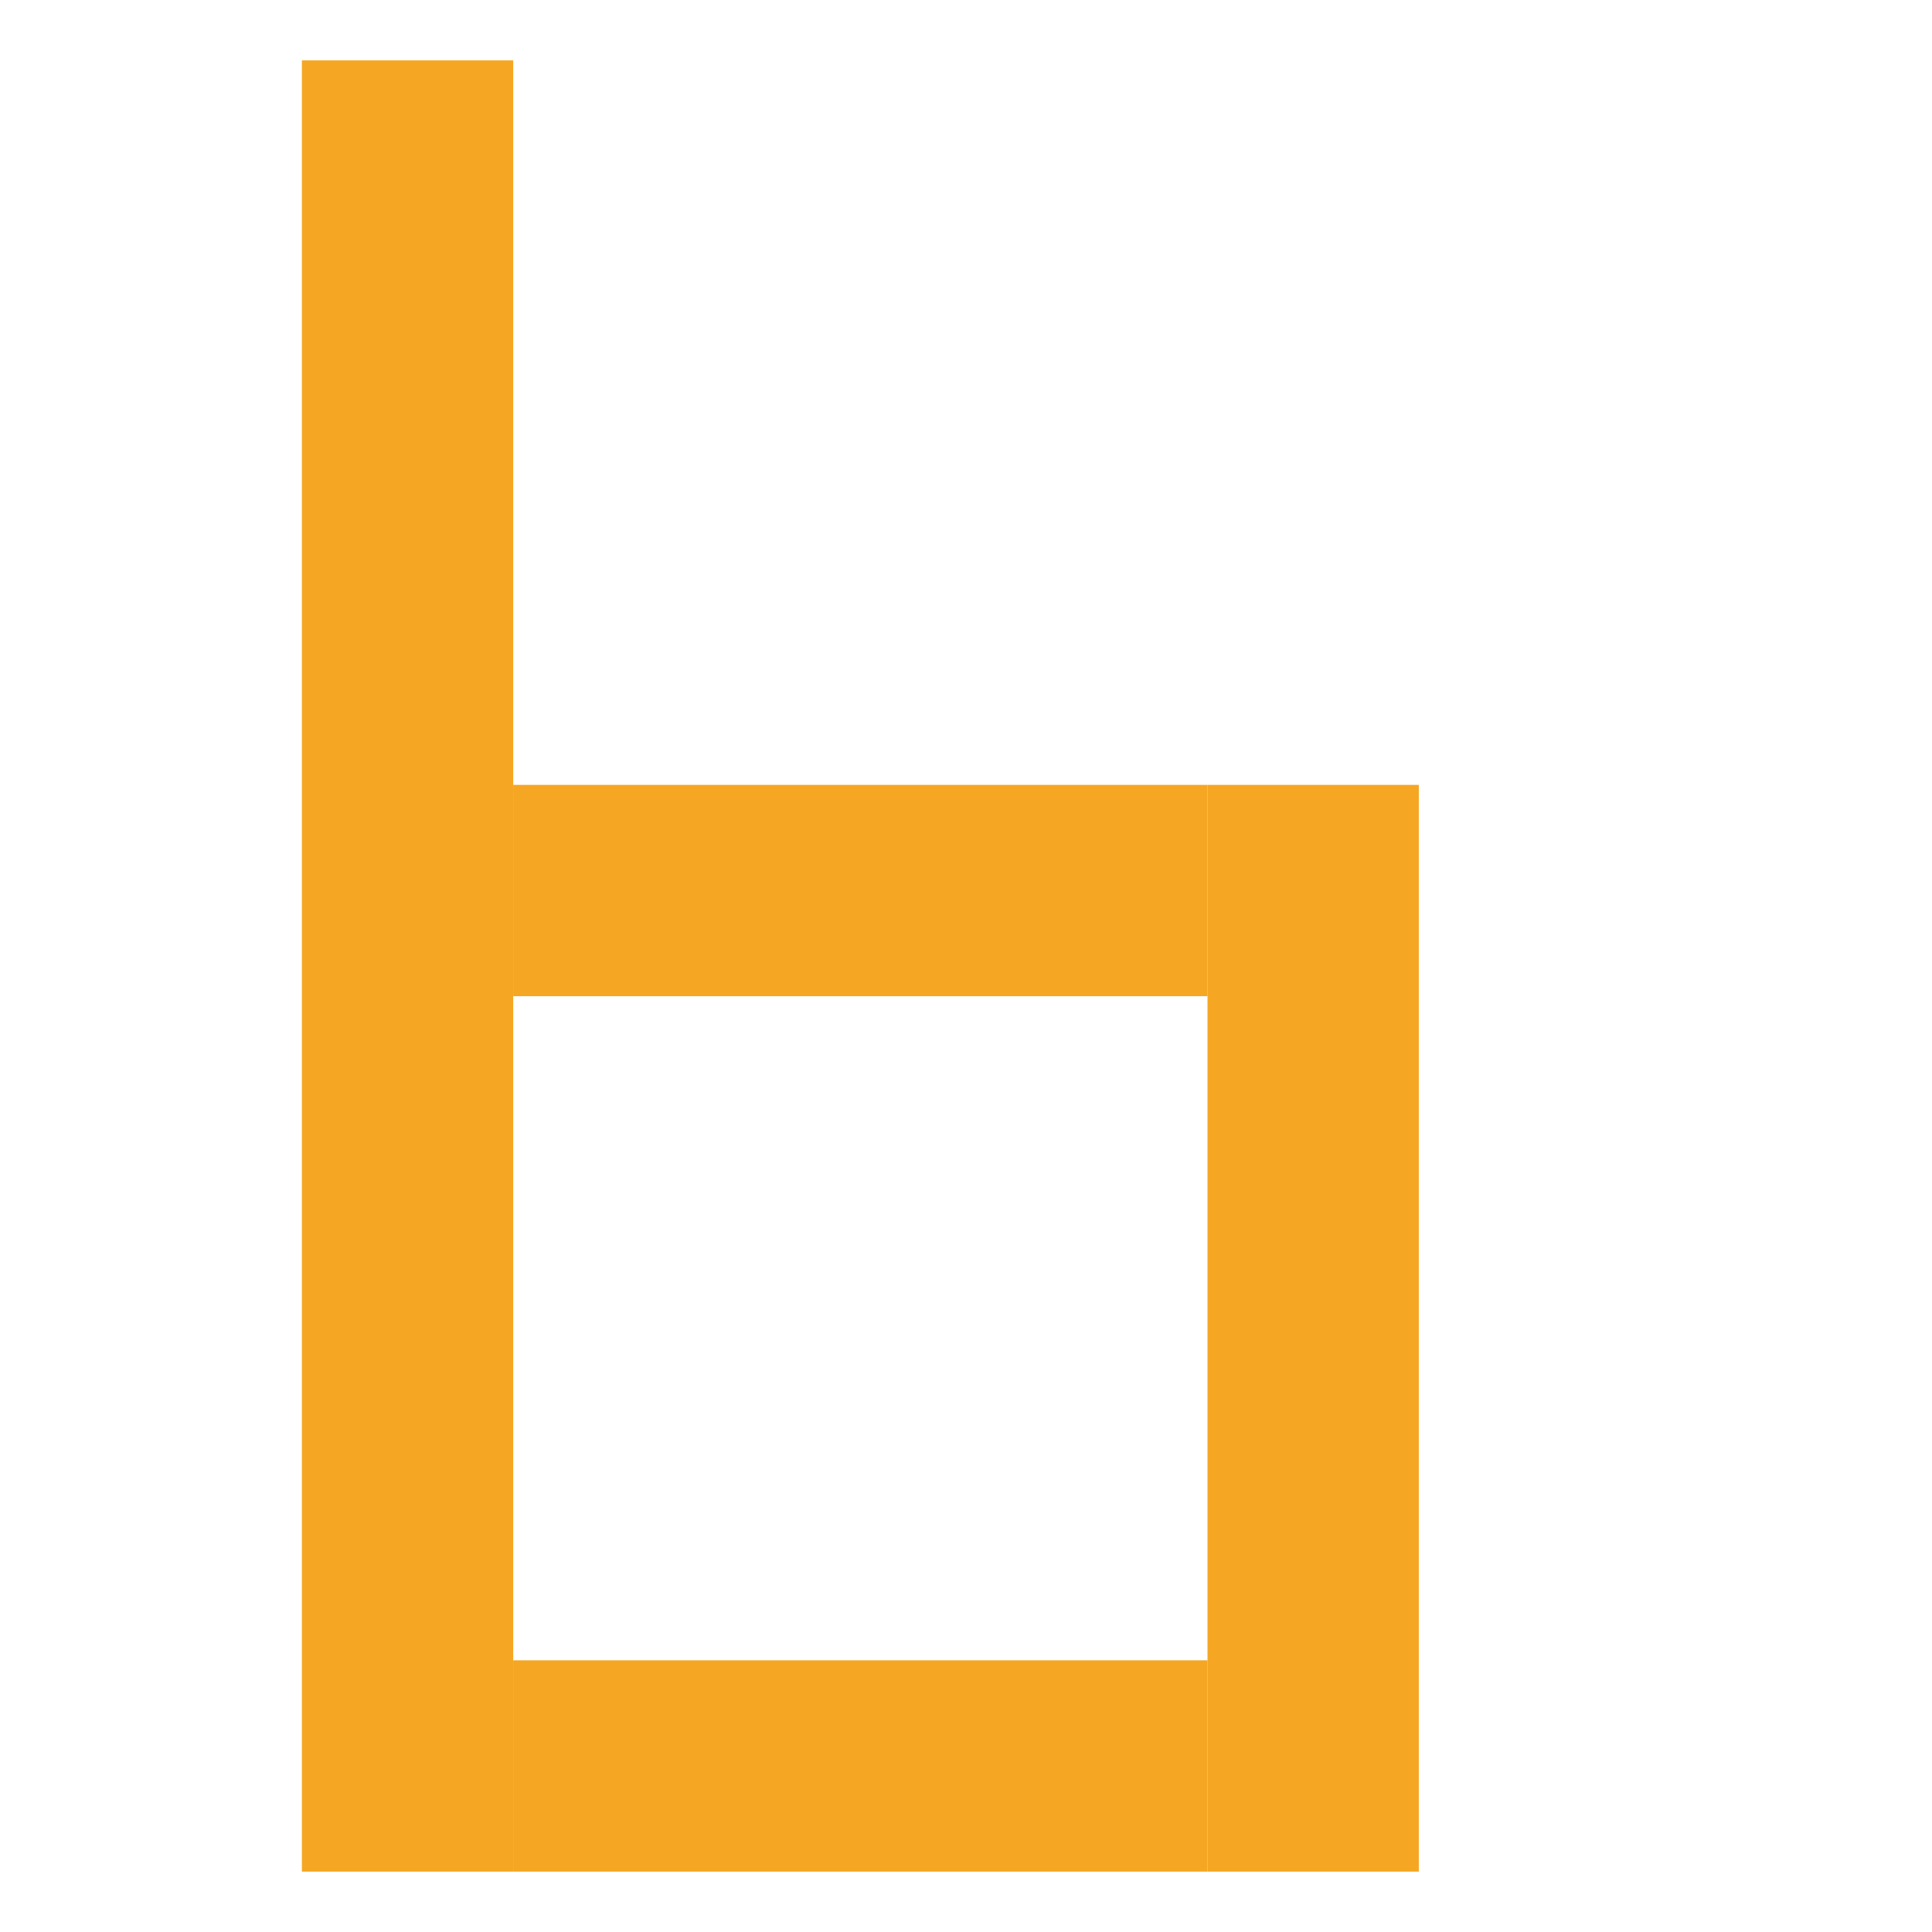
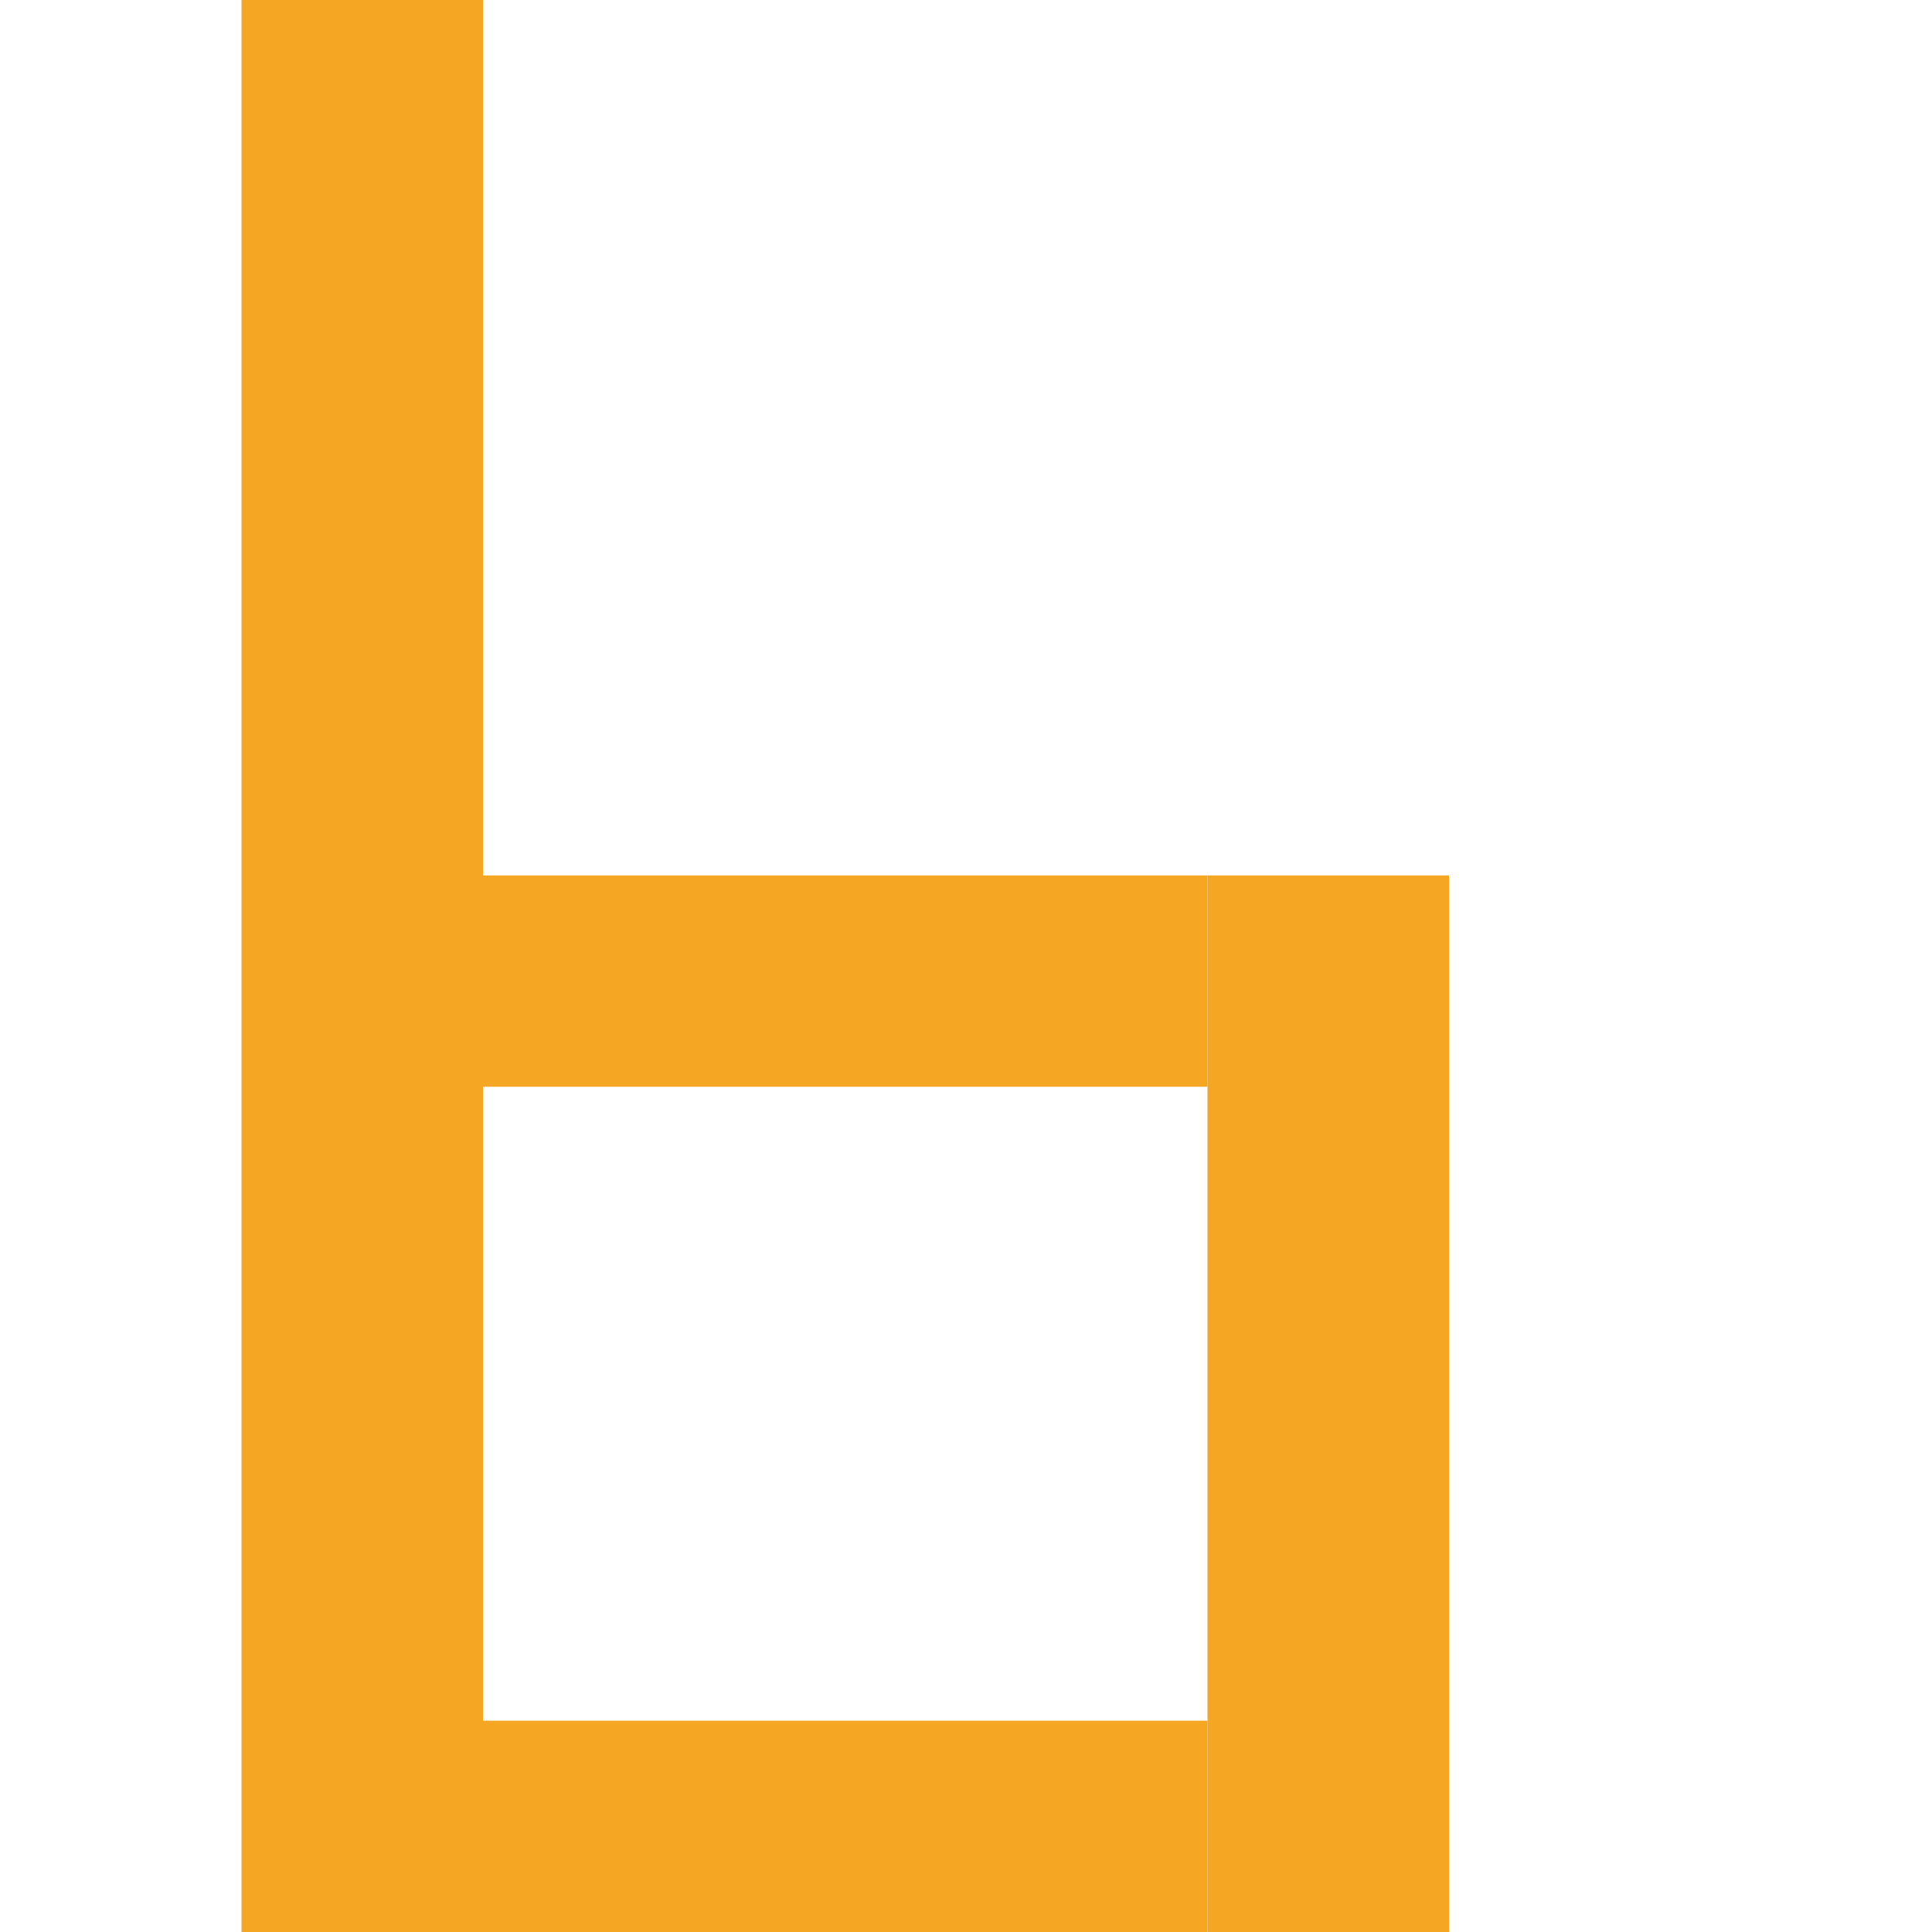
- <svg xmlns="http://www.w3.org/2000/svg" width="64" height="64" viewBox="0 0 64 64">
-   <rect x="10" y="2" width="7" height="60" fill="#F5A623" />
-   <rect x="40" y="26" width="7" height="36" fill="#F5A623" />
-   <rect x="17" y="26" width="23" height="7" fill="#F5A623" />
-   <rect x="17" y="55" width="23" height="7" fill="#F5A623" />
+ <svg xmlns="http://www.w3.org/2000/svg" width="64" height="64" viewBox="0 0 48 64">
+   <rect x="0" y="0" width="8" height="64" fill="#F5A623" />
+   <rect x="8" y="29" width="24" height="7" fill="#F5A623" />
+   <rect x="32" y="29" width="8" height="35" fill="#F5A623" />
+   <rect x="8" y="57" width="24" height="7" fill="#F5A623" />
</svg>
